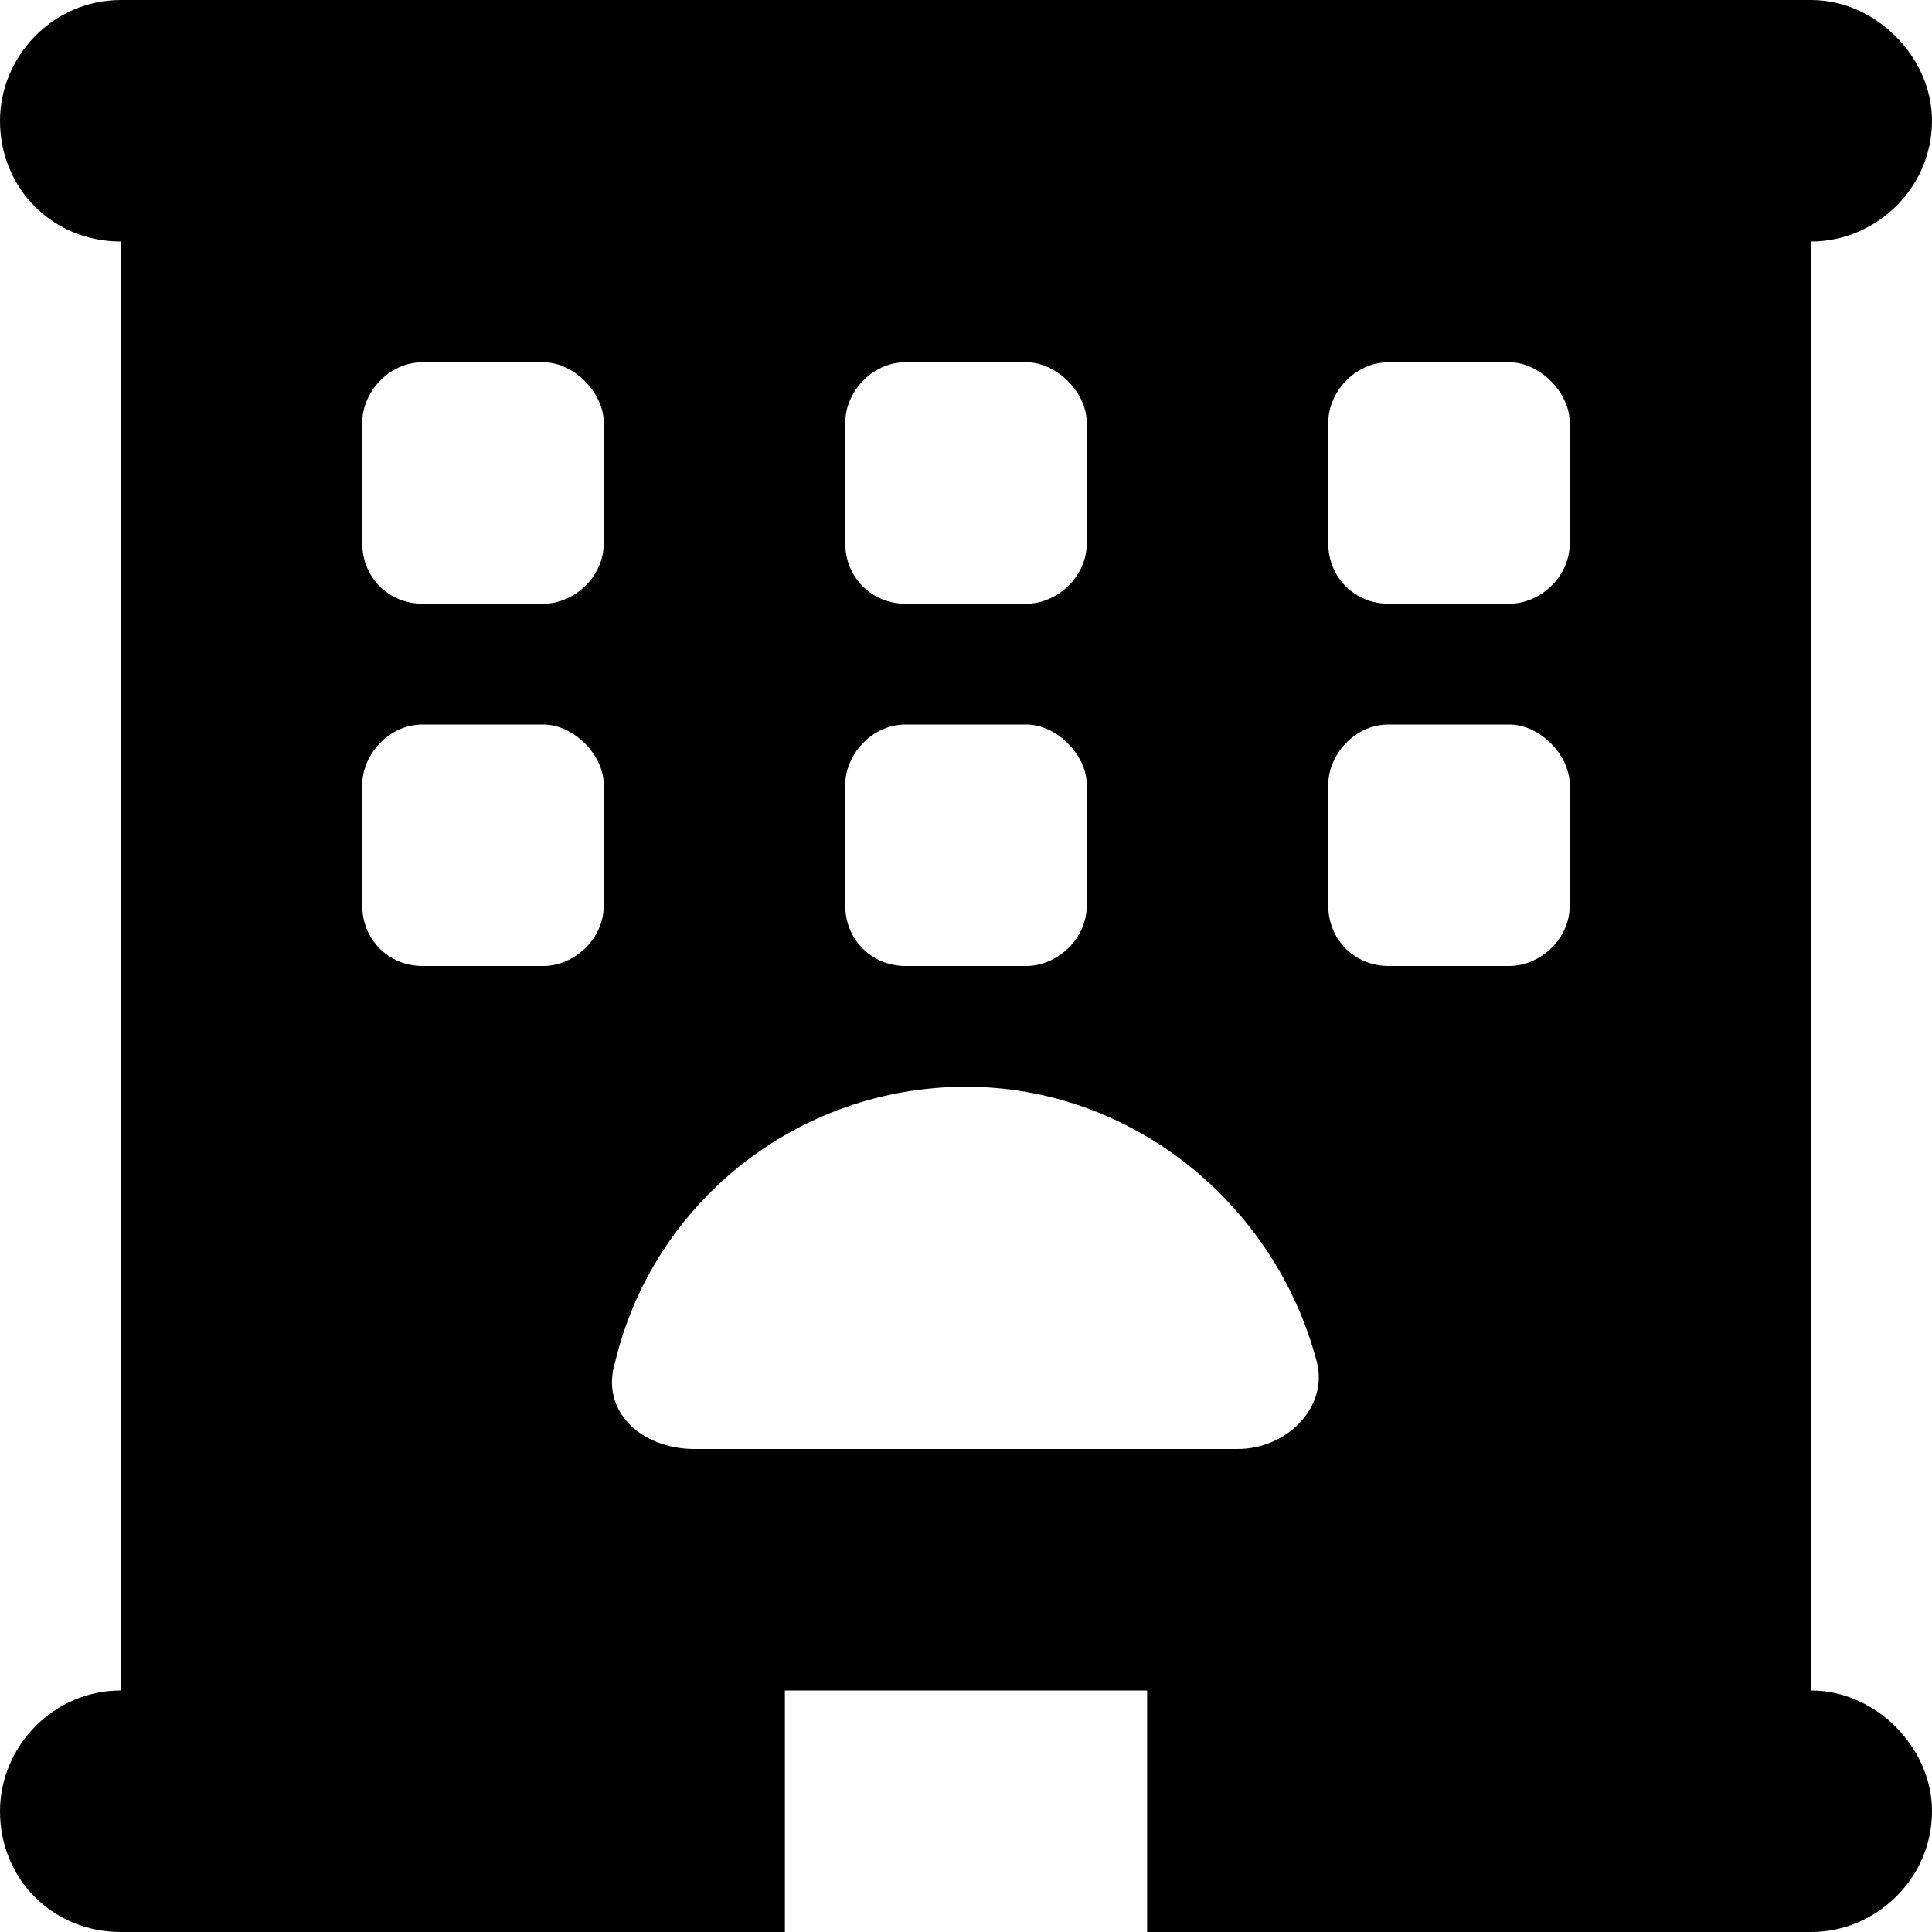
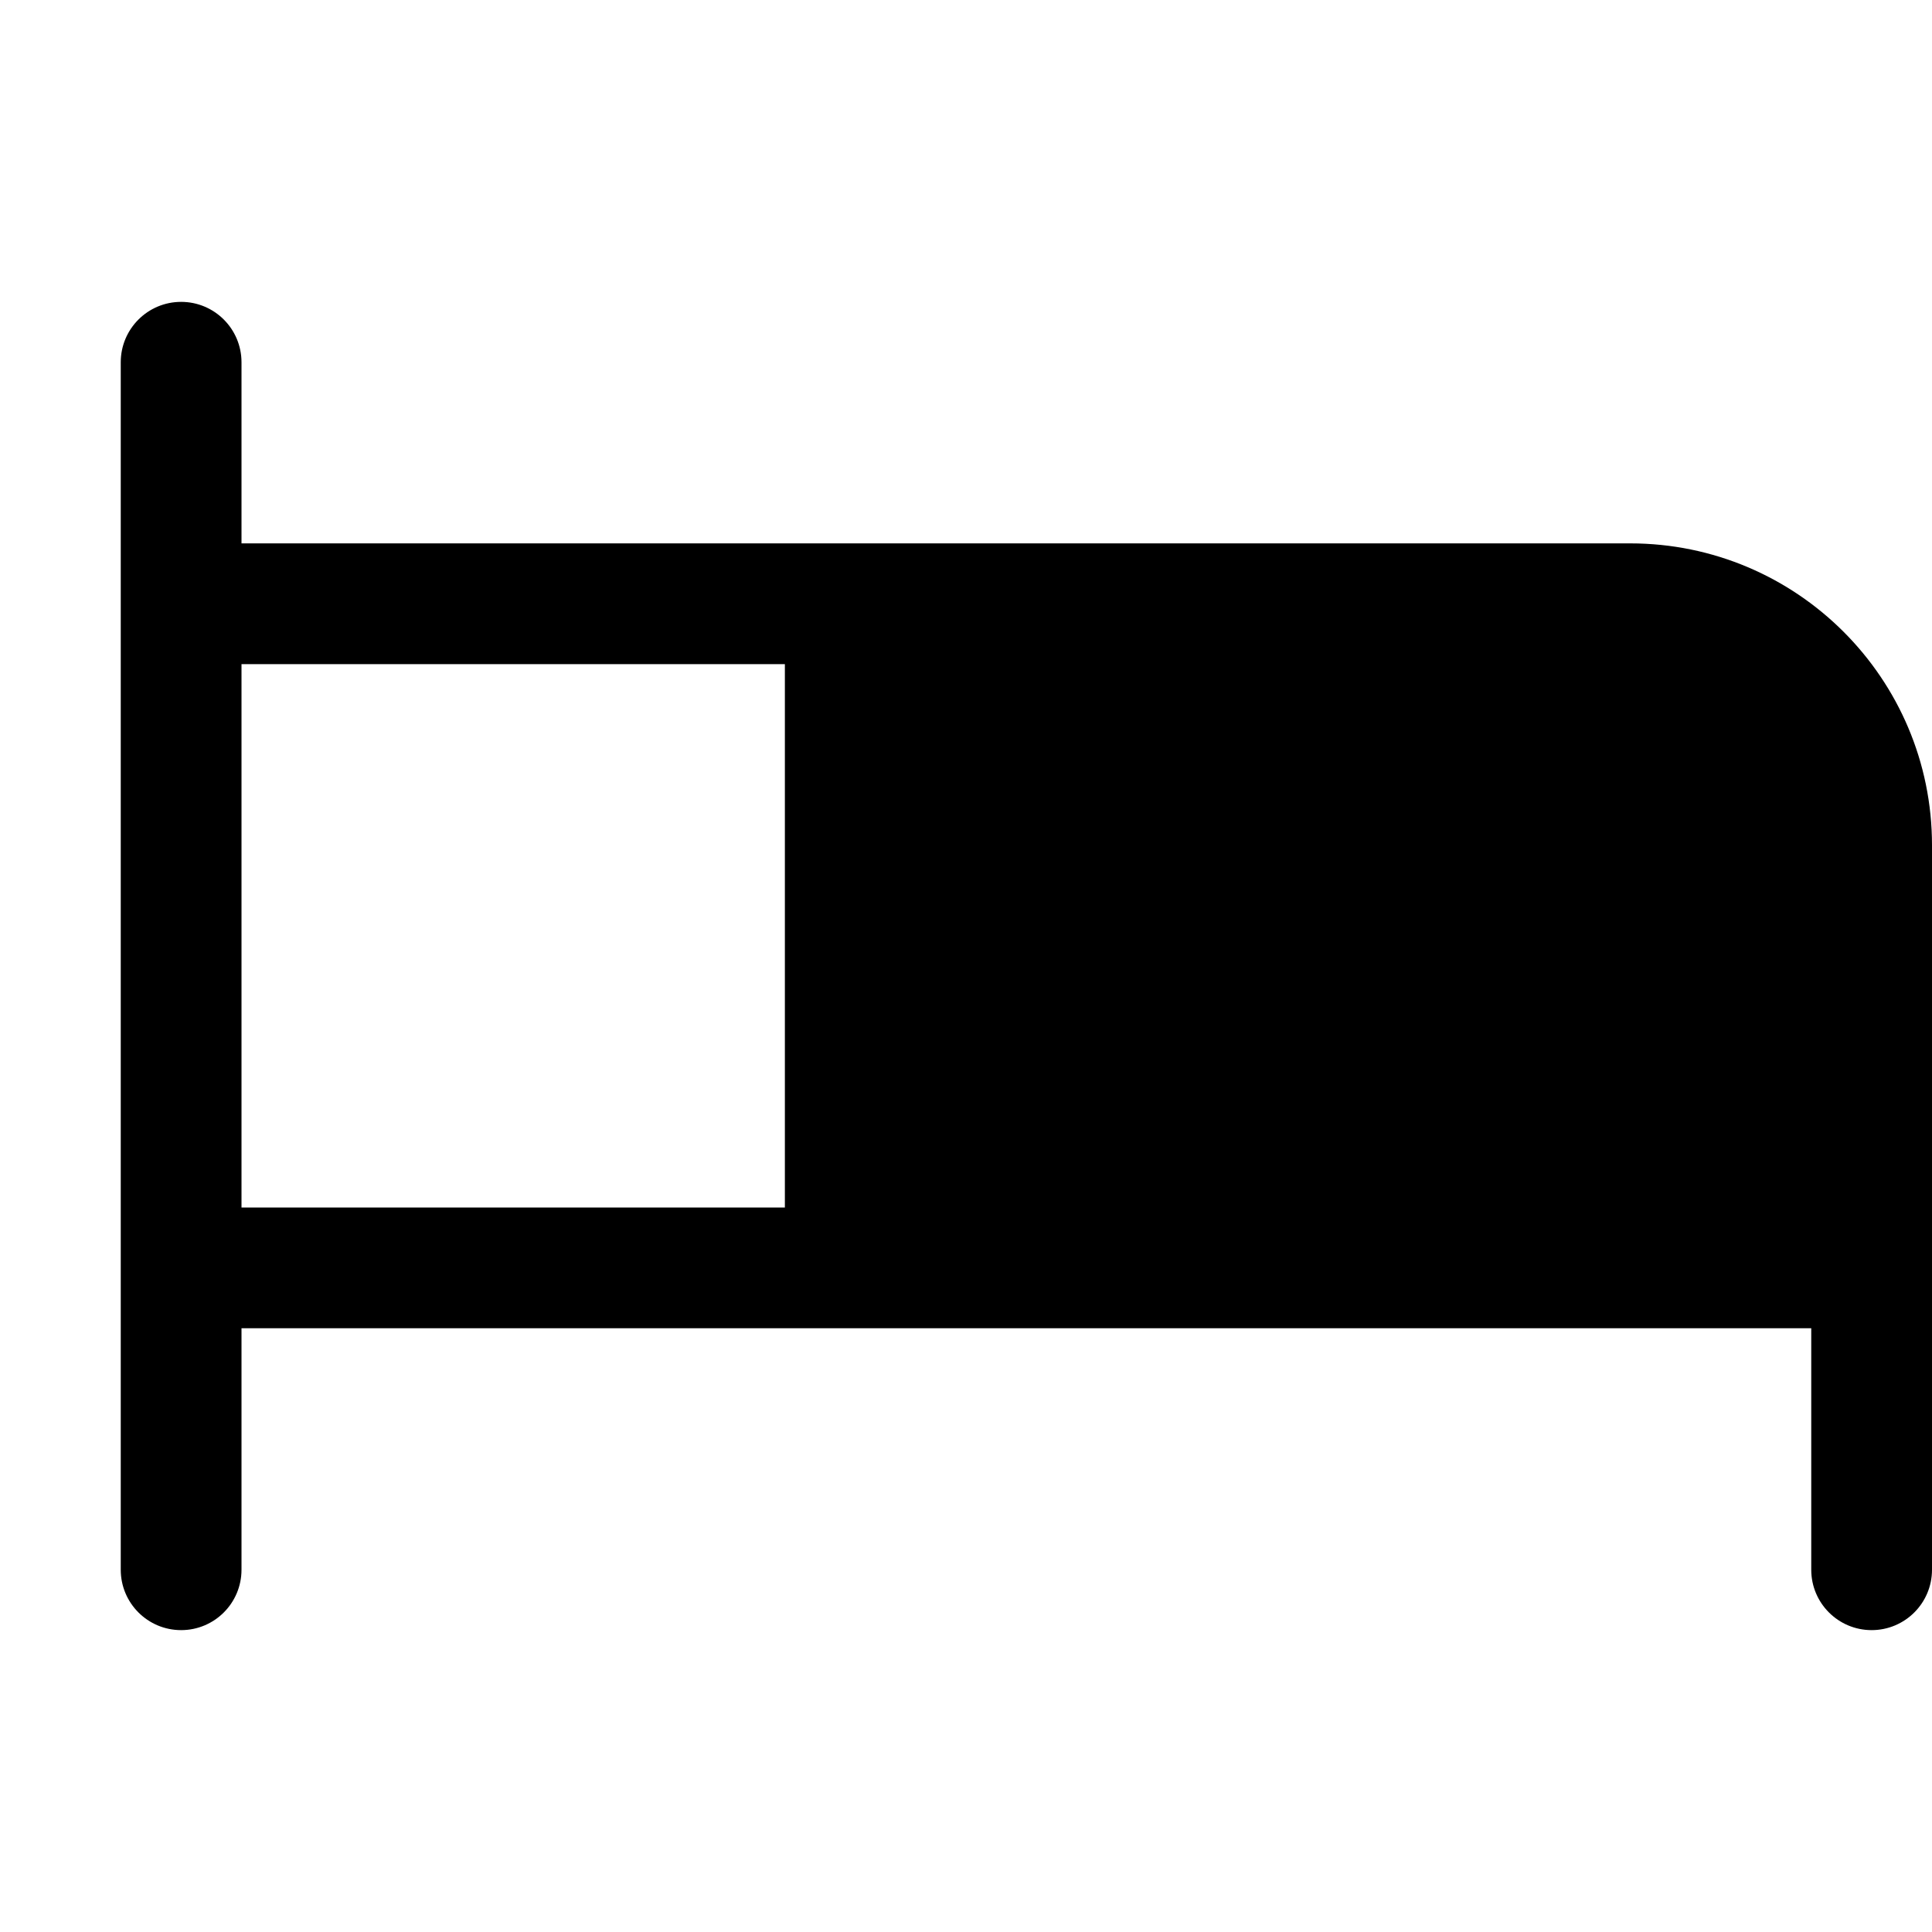
- <svg xmlns="http://www.w3.org/2000/svg" viewBox="0 0 24 24" fill="none">
-   <path d="M1.5 0H22.5C23.297 0 24 0.703 24 1.5C24 2.344 23.297 3 22.5 3V21C23.297 21 24 21.703 24 22.5C24 23.344 23.297 24 22.5 24H14.25V21H9.75V24H1.5C0.656 24 0 23.344 0 22.5C0 21.703 0.656 21 1.5 21V3C0.656 3 0 2.344 0 1.5C0 0.703 0.656 0 1.5 0ZM5.25 4.5C4.828 4.5 4.5 4.875 4.5 5.25V6.75C4.5 7.172 4.828 7.5 5.25 7.5H6.75C7.125 7.5 7.5 7.172 7.5 6.75V5.25C7.5 4.875 7.125 4.5 6.75 4.5H5.25ZM10.5 5.25V6.75C10.5 7.172 10.828 7.5 11.25 7.5H12.75C13.125 7.5 13.5 7.172 13.5 6.75V5.25C13.5 4.875 13.125 4.5 12.75 4.5H11.25C10.828 4.5 10.5 4.875 10.5 5.25ZM17.25 4.5C16.828 4.5 16.5 4.875 16.5 5.25V6.75C16.5 7.172 16.828 7.5 17.25 7.5H18.75C19.125 7.5 19.5 7.172 19.5 6.75V5.25C19.5 4.875 19.125 4.5 18.75 4.5H17.25ZM4.5 9.75V11.25C4.5 11.672 4.828 12 5.25 12H6.75C7.125 12 7.5 11.672 7.5 11.25V9.75C7.5 9.375 7.125 9 6.75 9H5.25C4.828 9 4.5 9.375 4.5 9.75ZM11.25 9C10.828 9 10.5 9.375 10.5 9.75V11.25C10.5 11.672 10.828 12 11.25 12H12.75C13.125 12 13.5 11.672 13.5 11.25V9.75C13.5 9.375 13.125 9 12.75 9H11.25ZM16.5 9.75V11.25C16.5 11.672 16.828 12 17.25 12H18.75C19.125 12 19.5 11.672 19.5 11.25V9.75C19.5 9.375 19.125 9 18.75 9H17.25C16.828 9 16.5 9.375 16.5 9.75ZM16.359 16.922C15.844 14.953 14.062 13.5 12 13.5C9.891 13.5 8.109 14.953 7.641 16.922C7.453 17.531 7.969 18 8.625 18H15.375C15.984 18 16.5 17.484 16.359 16.922Z" fill="currentColor" />
+ <svg xmlns="http://www.w3.org/2000/svg" viewBox="0 0 256 256" fill="currentColor">
+   <path d="M216,72H32V48a8,8,0,0,0-16,0V208a8,8,0,0,0,16,0V176H240v32a8,8,0,0,0,16,0V112A40,40,0,0,0,216,72ZM32,88h72v72H32Z" />
</svg>
